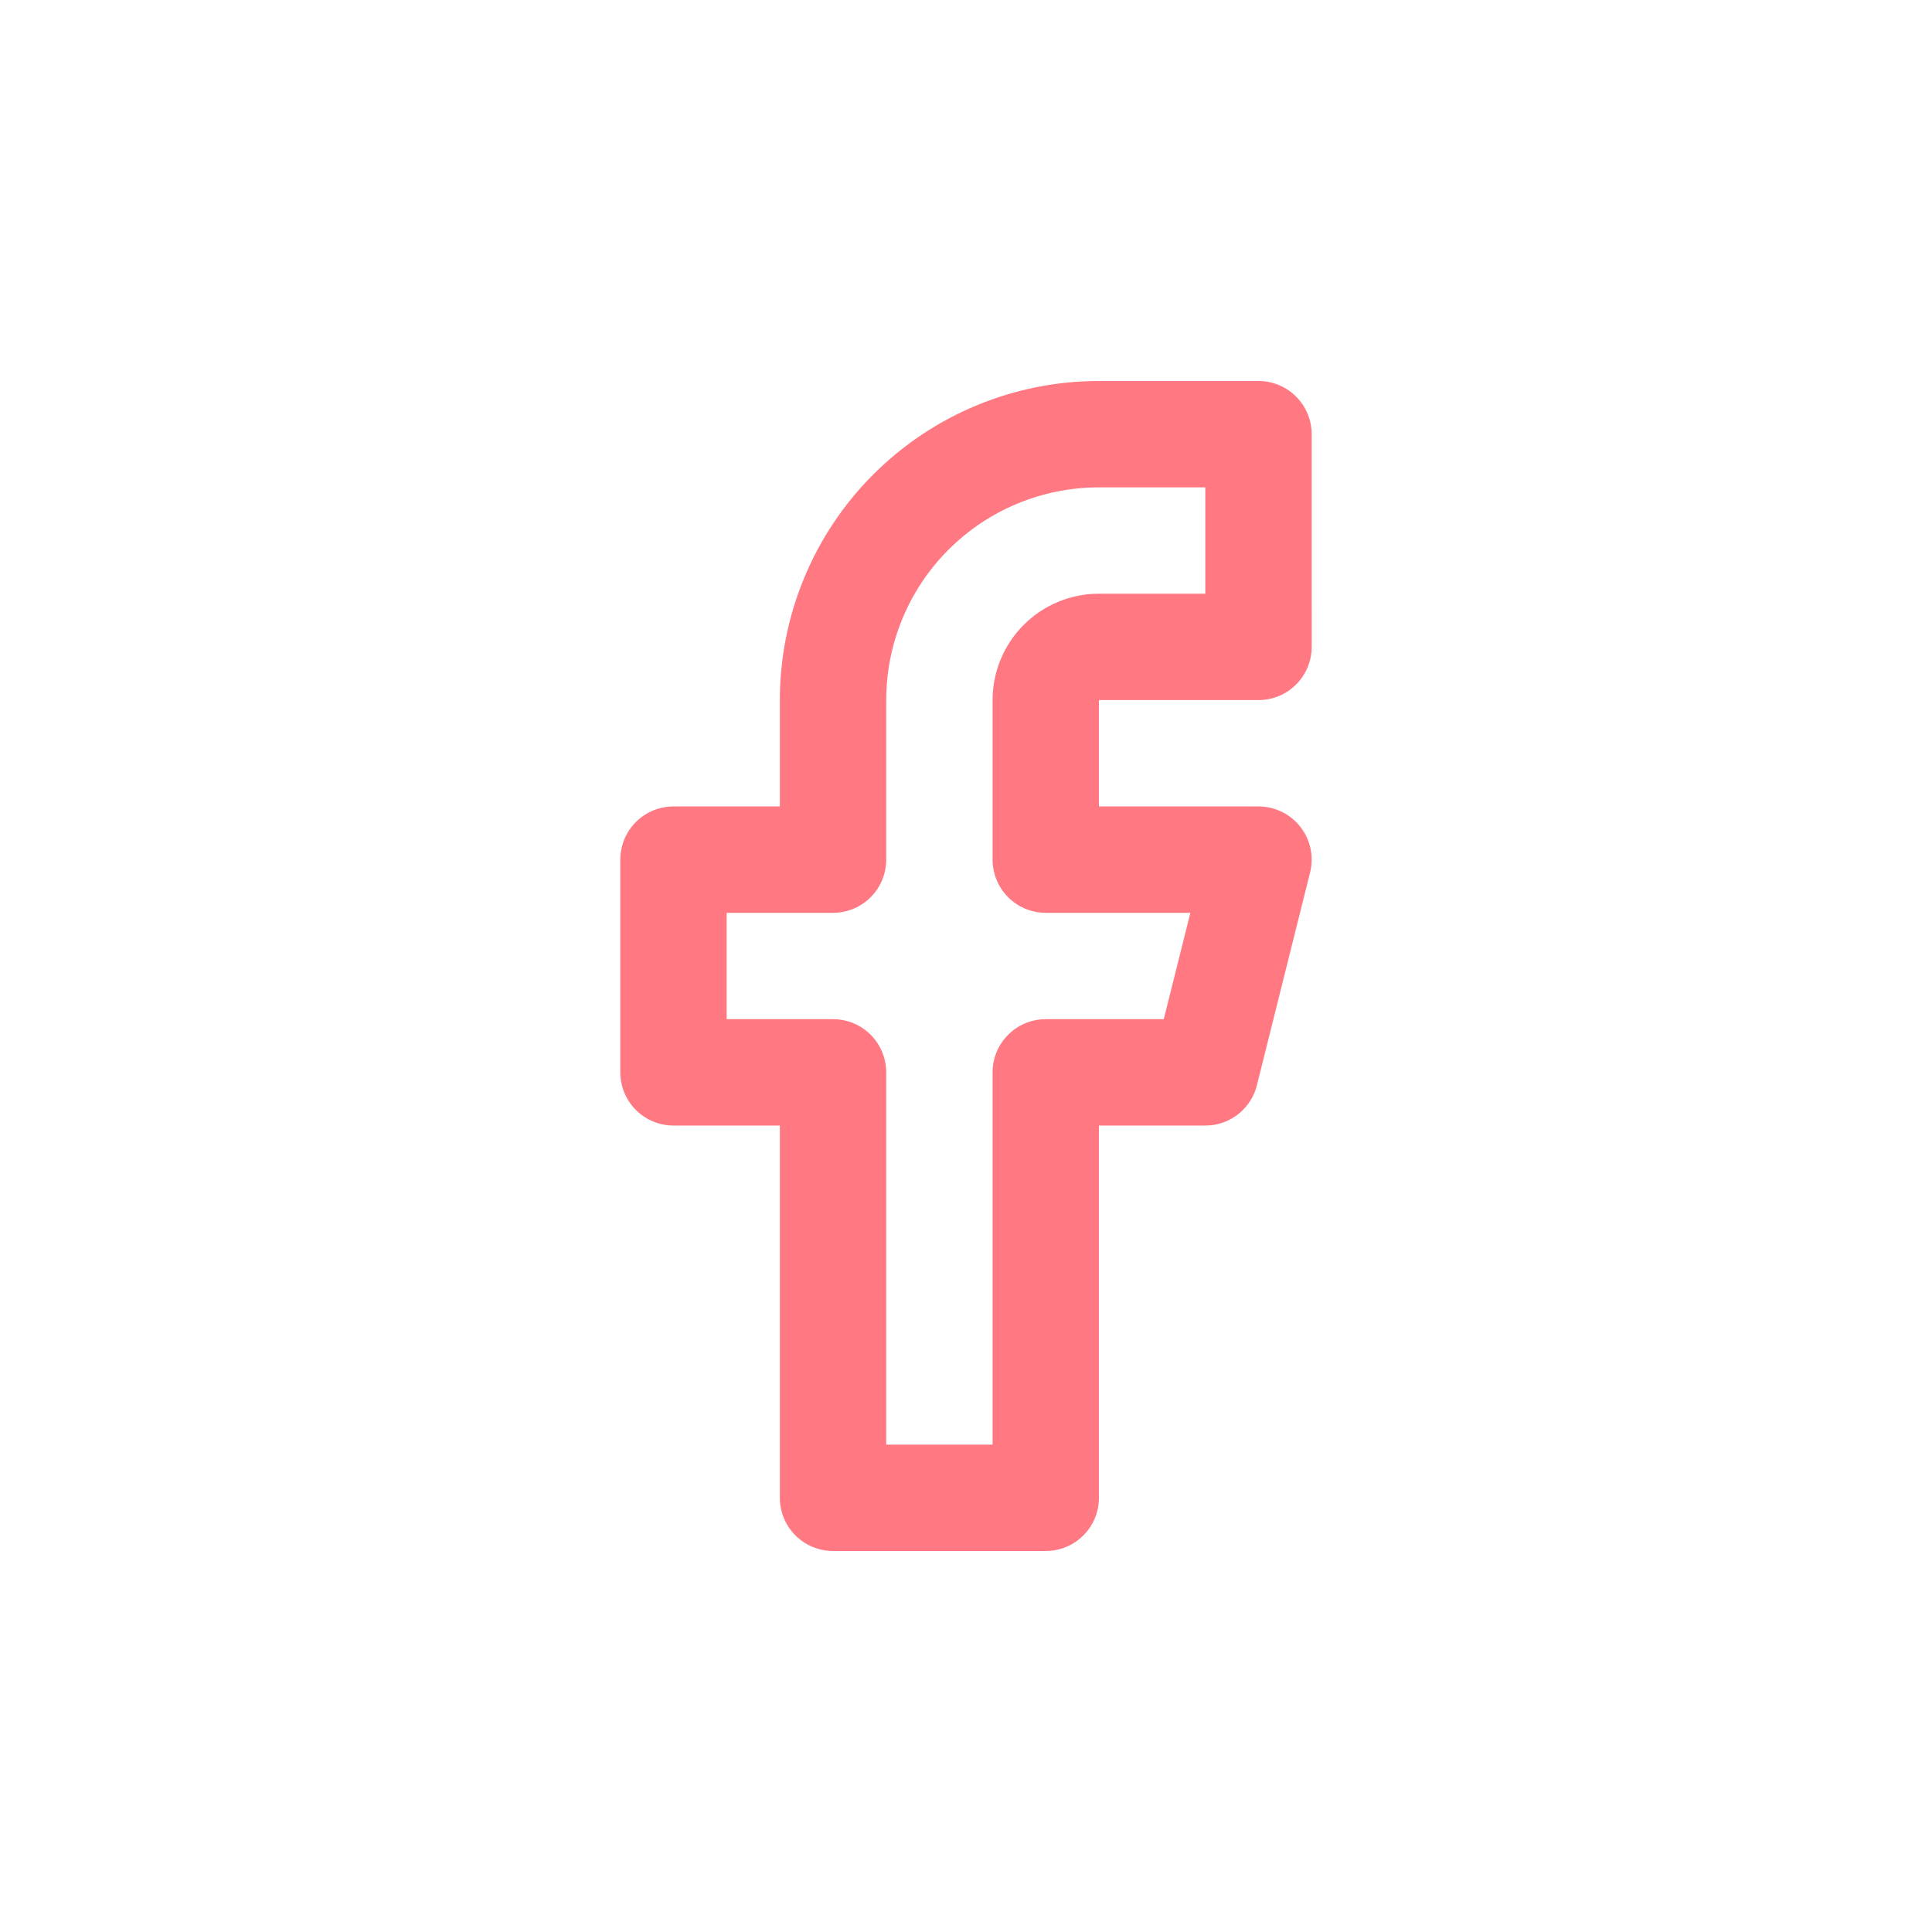
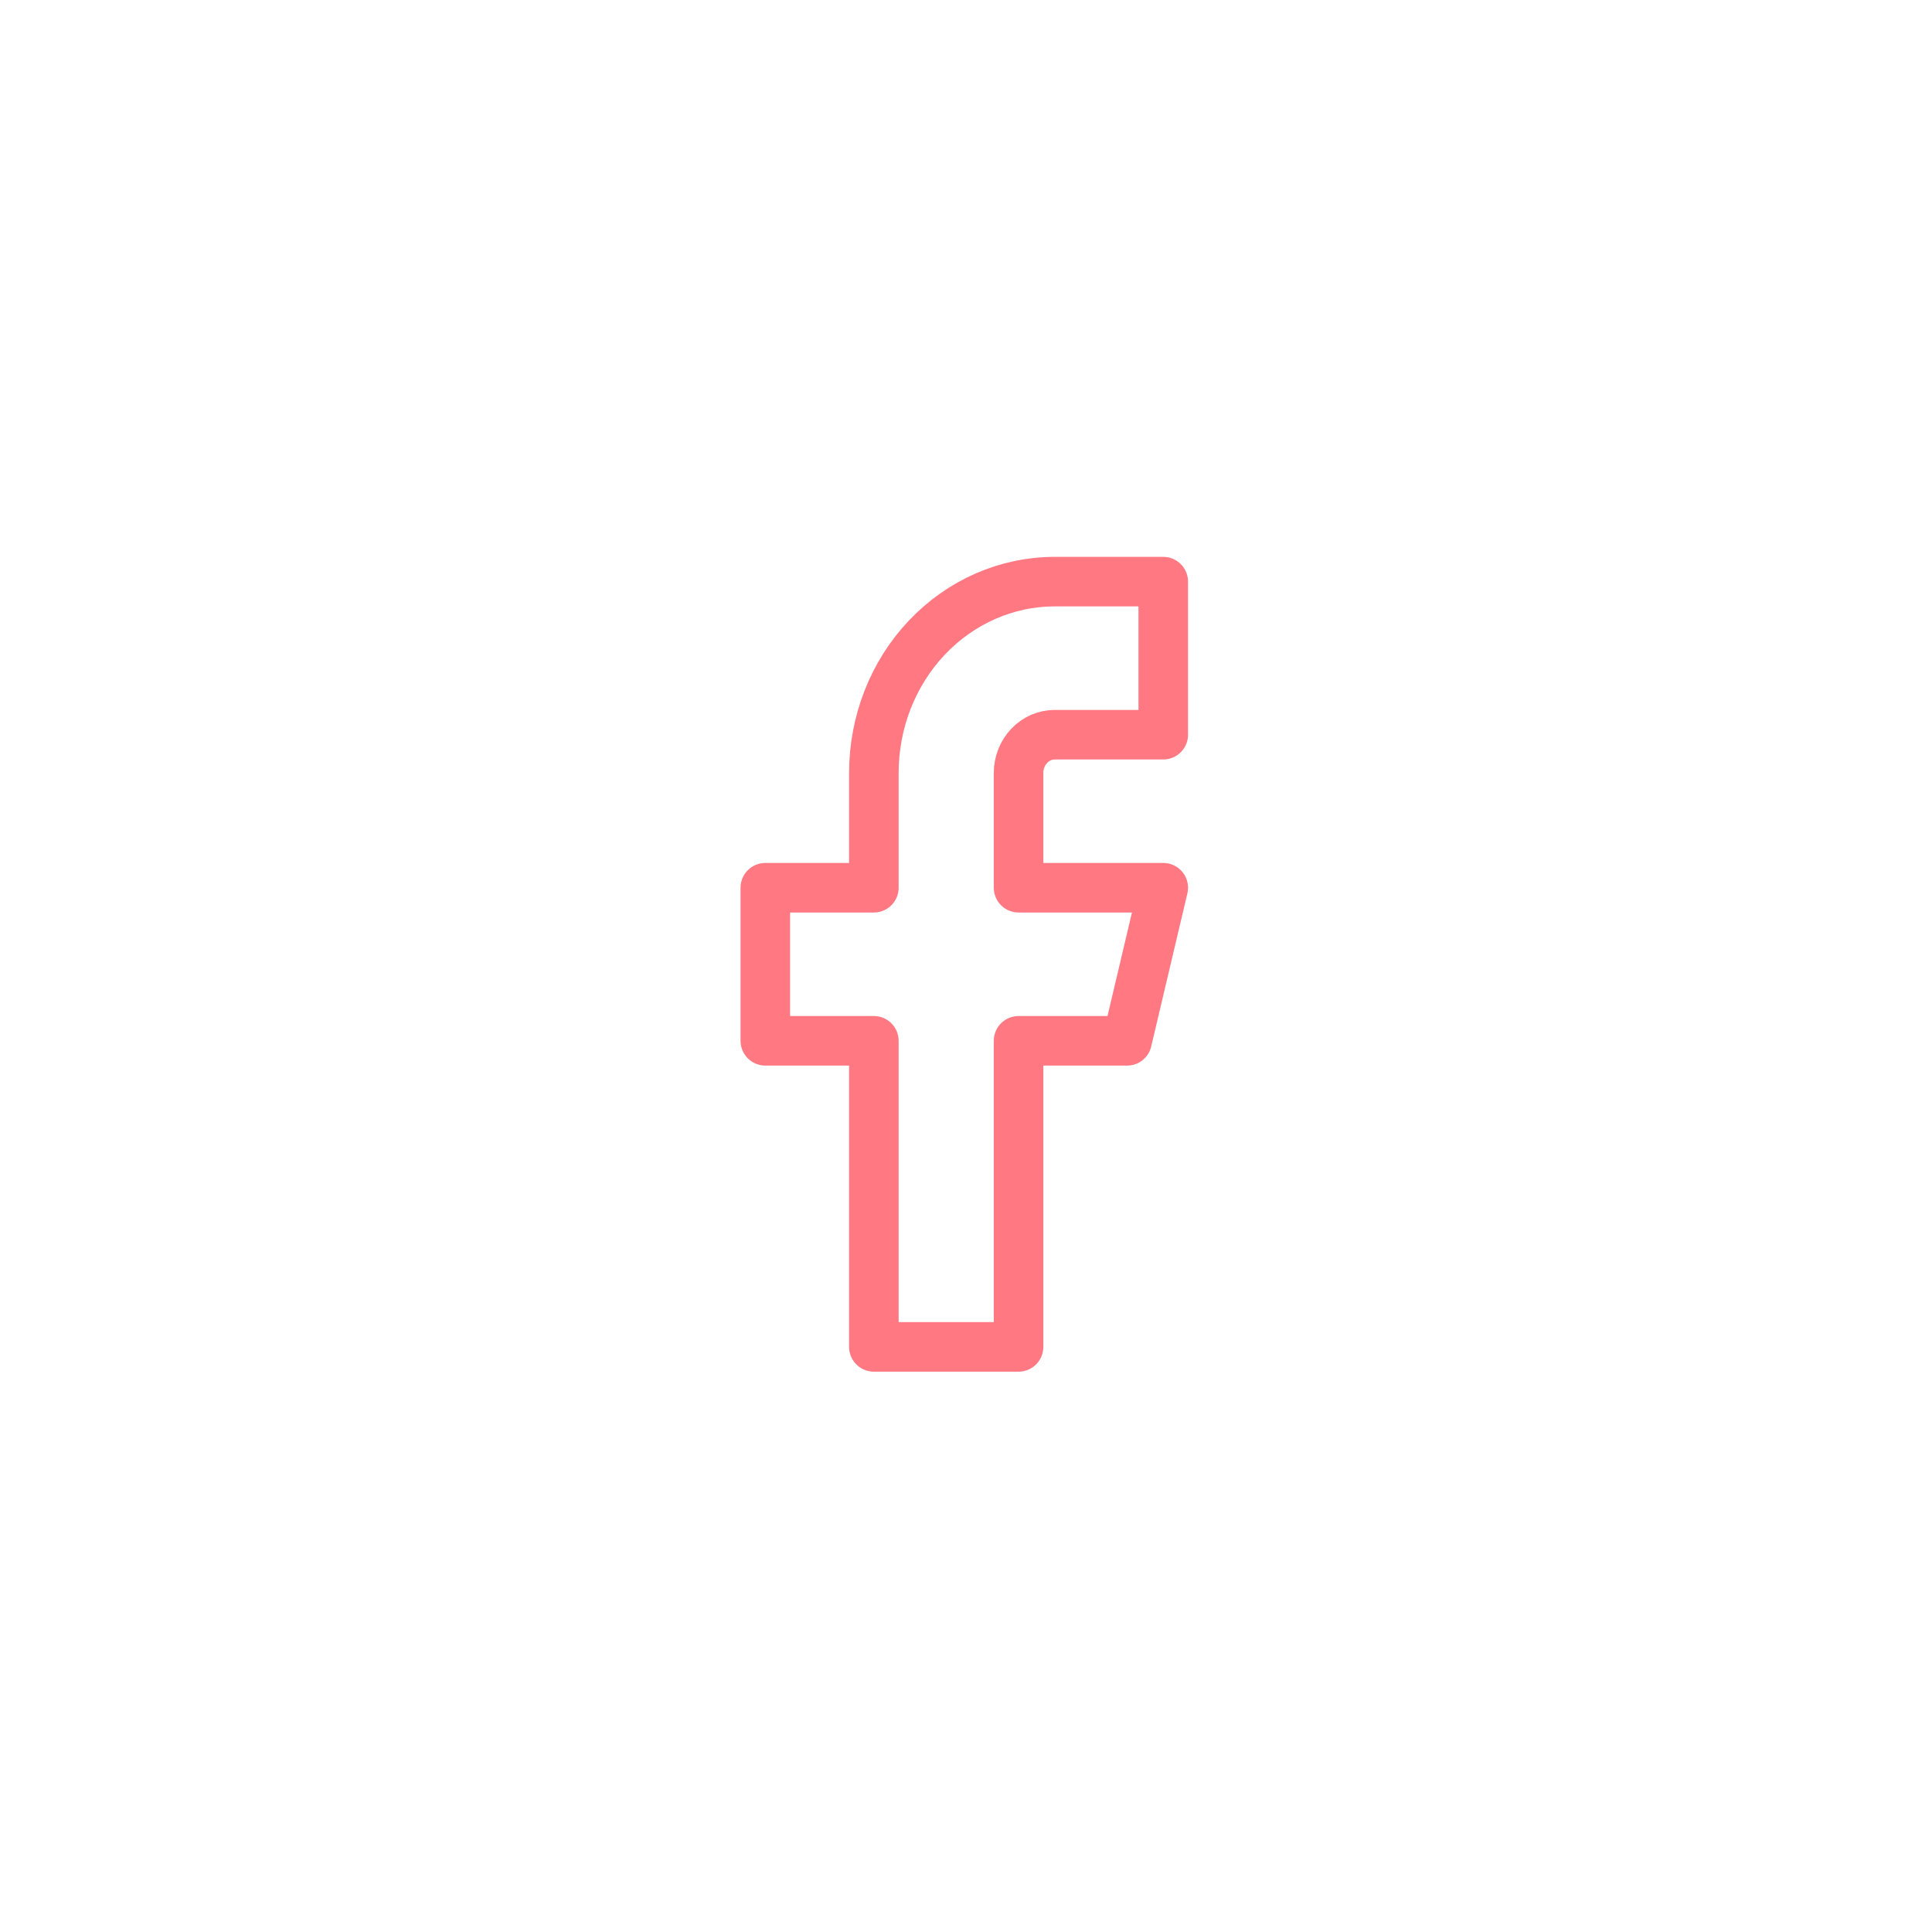
- <svg xmlns="http://www.w3.org/2000/svg" width="29" height="29" fill="none" version="1.1" viewBox="0 0 114.19 63">
-   <path d="m74.382 0.067h-9.43c-4.168 0-8.166 1.656-11.113 4.603-2.947 2.947-4.603 6.945-4.603 11.113v9.43h-9.43v12.573h9.43v25.146h12.573v-25.146h9.43l3.143-12.573h-12.573v-9.43c0-0.834 0.331-1.633 0.921-2.223 0.589-0.59 1.389-0.921 2.223-0.921h9.43z" stroke="#FF7882" stroke-linecap="round" stroke-linejoin="round" stroke-width="6.287" />
+ <svg xmlns="http://www.w3.org/2000/svg" width="39" height="39" fill="none" version="1.1" viewBox="0 0 39 39">
+   <path d="m23.482 11.741h-2.191c-0.968 0-1.897 0.407-2.582 1.131s-1.069 1.707-1.069 2.731v2.317h-2.191v3.09h2.191v6.179h2.921v-6.179h2.191l0.73-3.09h-2.921v-2.317c0-0.205 0.077-0.401 0.214-0.546 0.137-0.145 0.323-0.226 0.516-0.226h2.191v-3.09z" stroke="#FF7882" stroke-linecap="round" stroke-linejoin="round" />
</svg>
